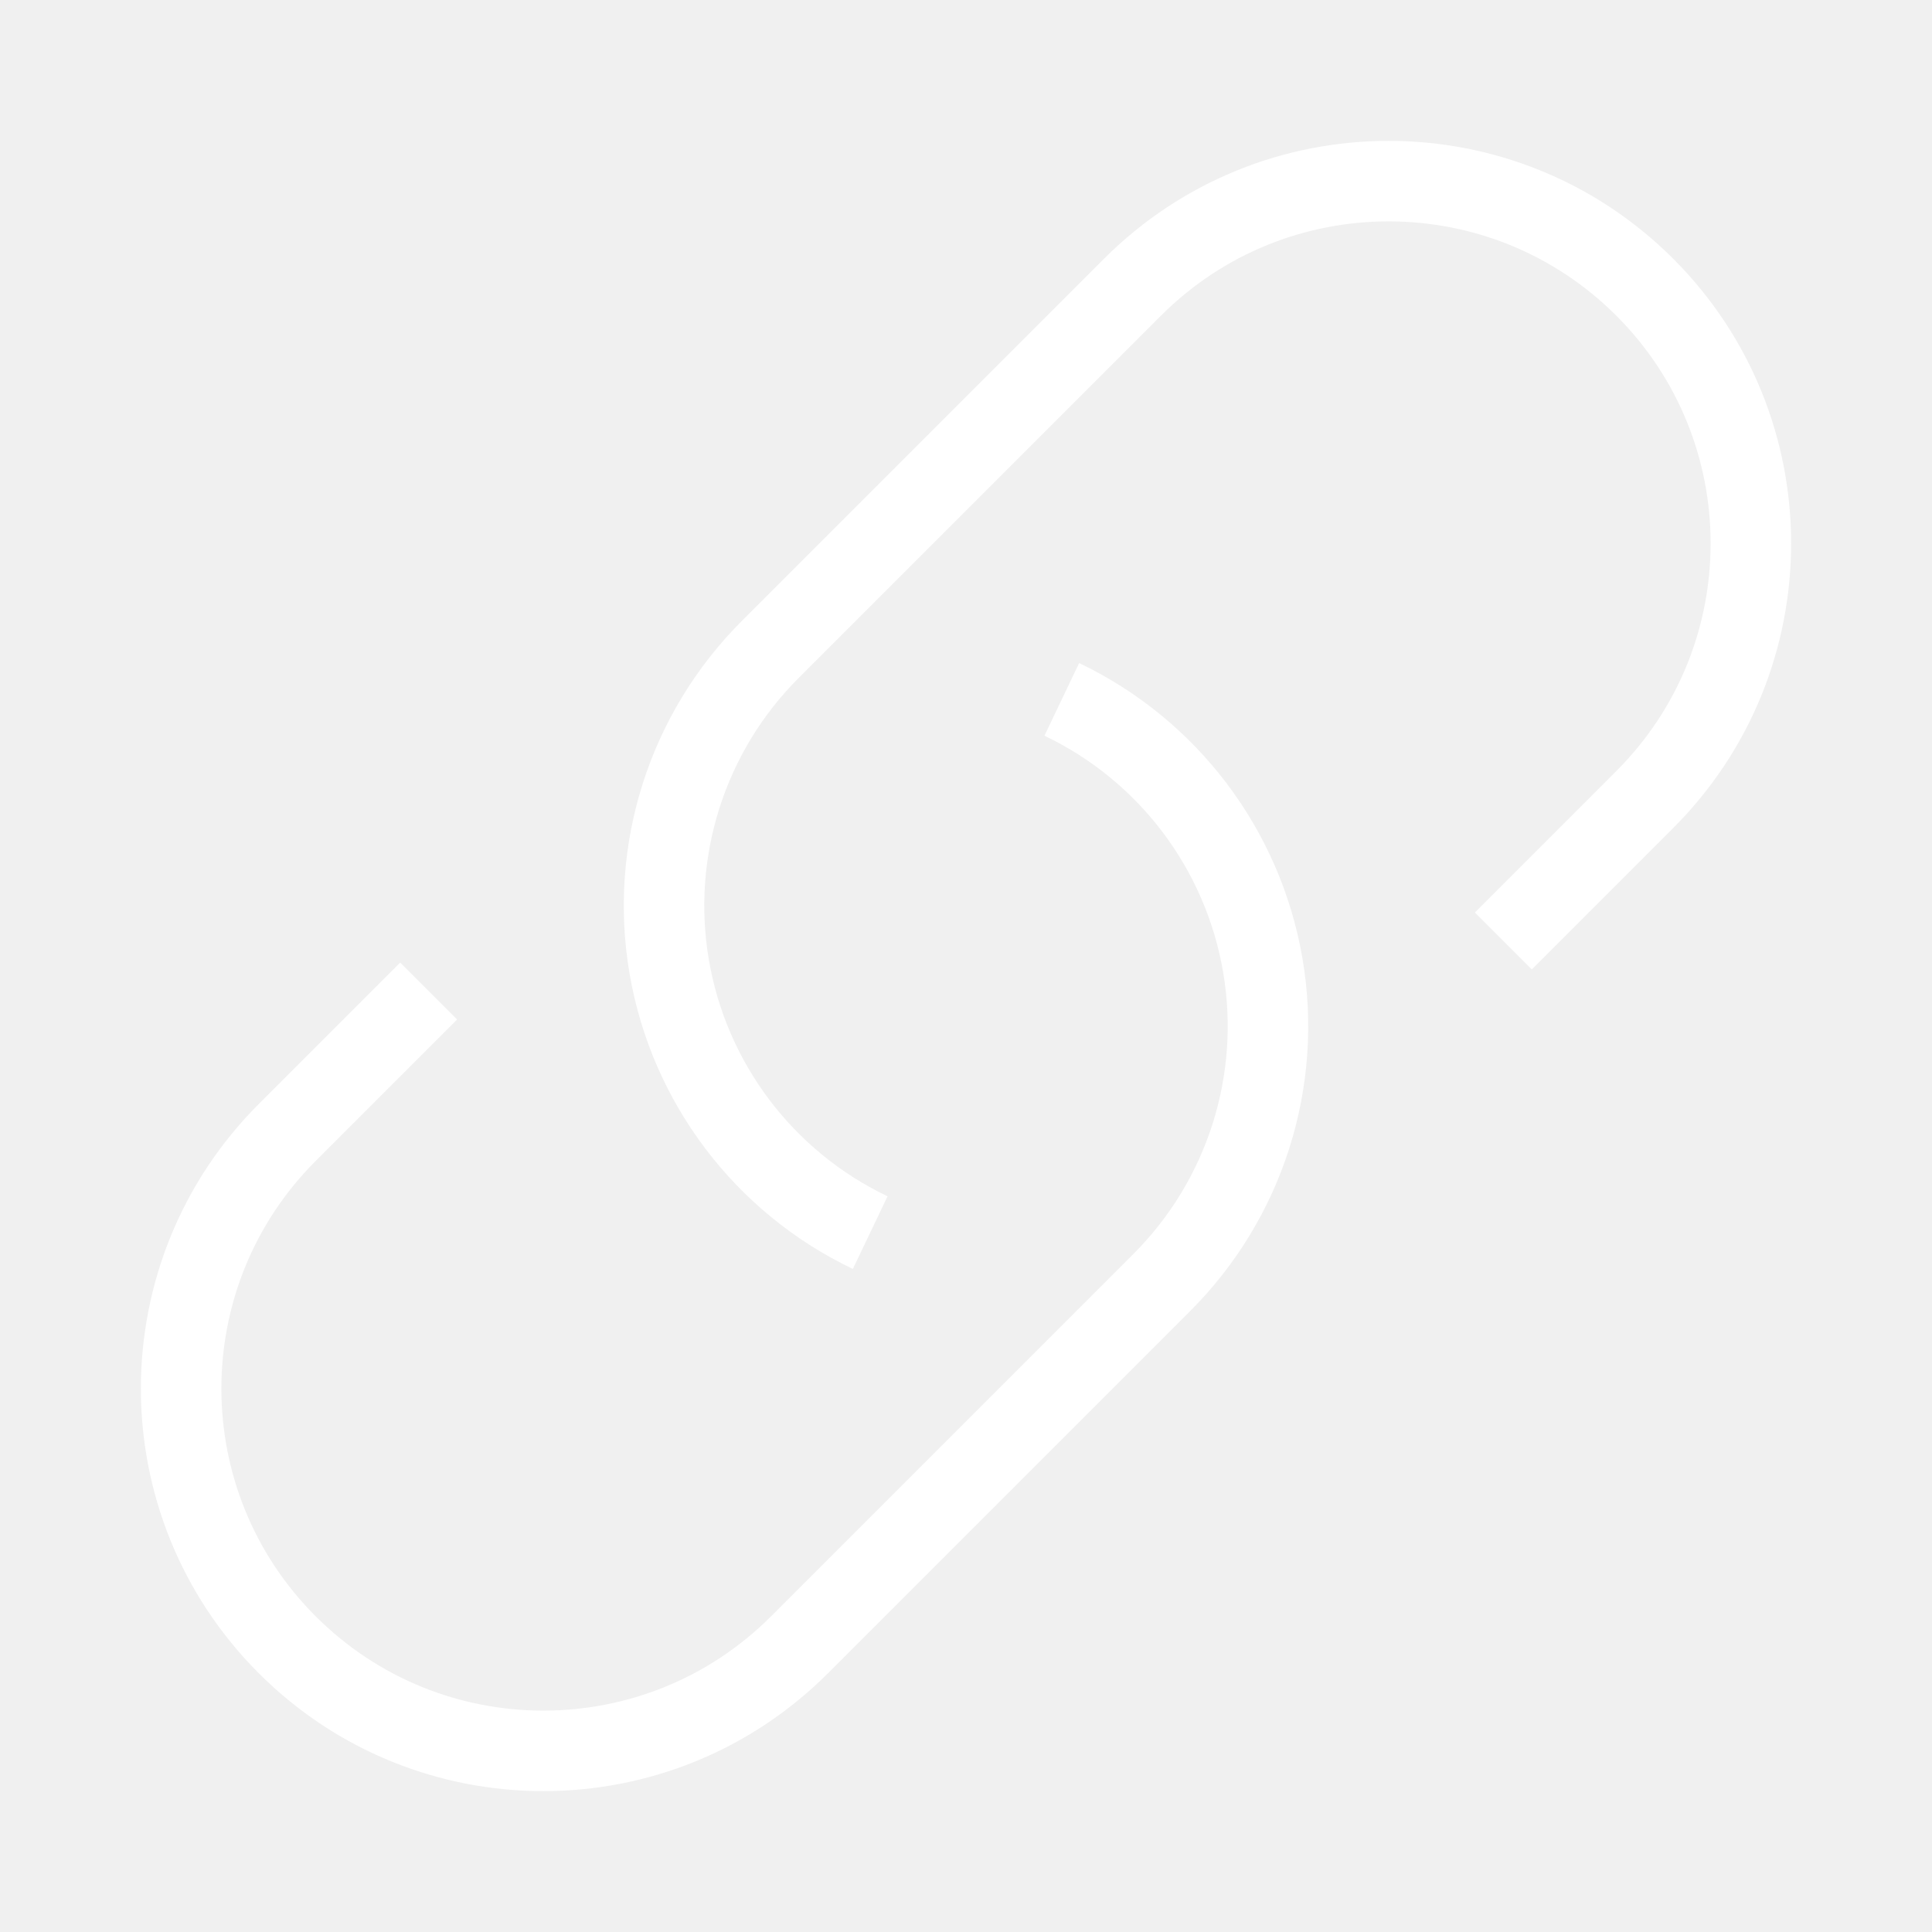
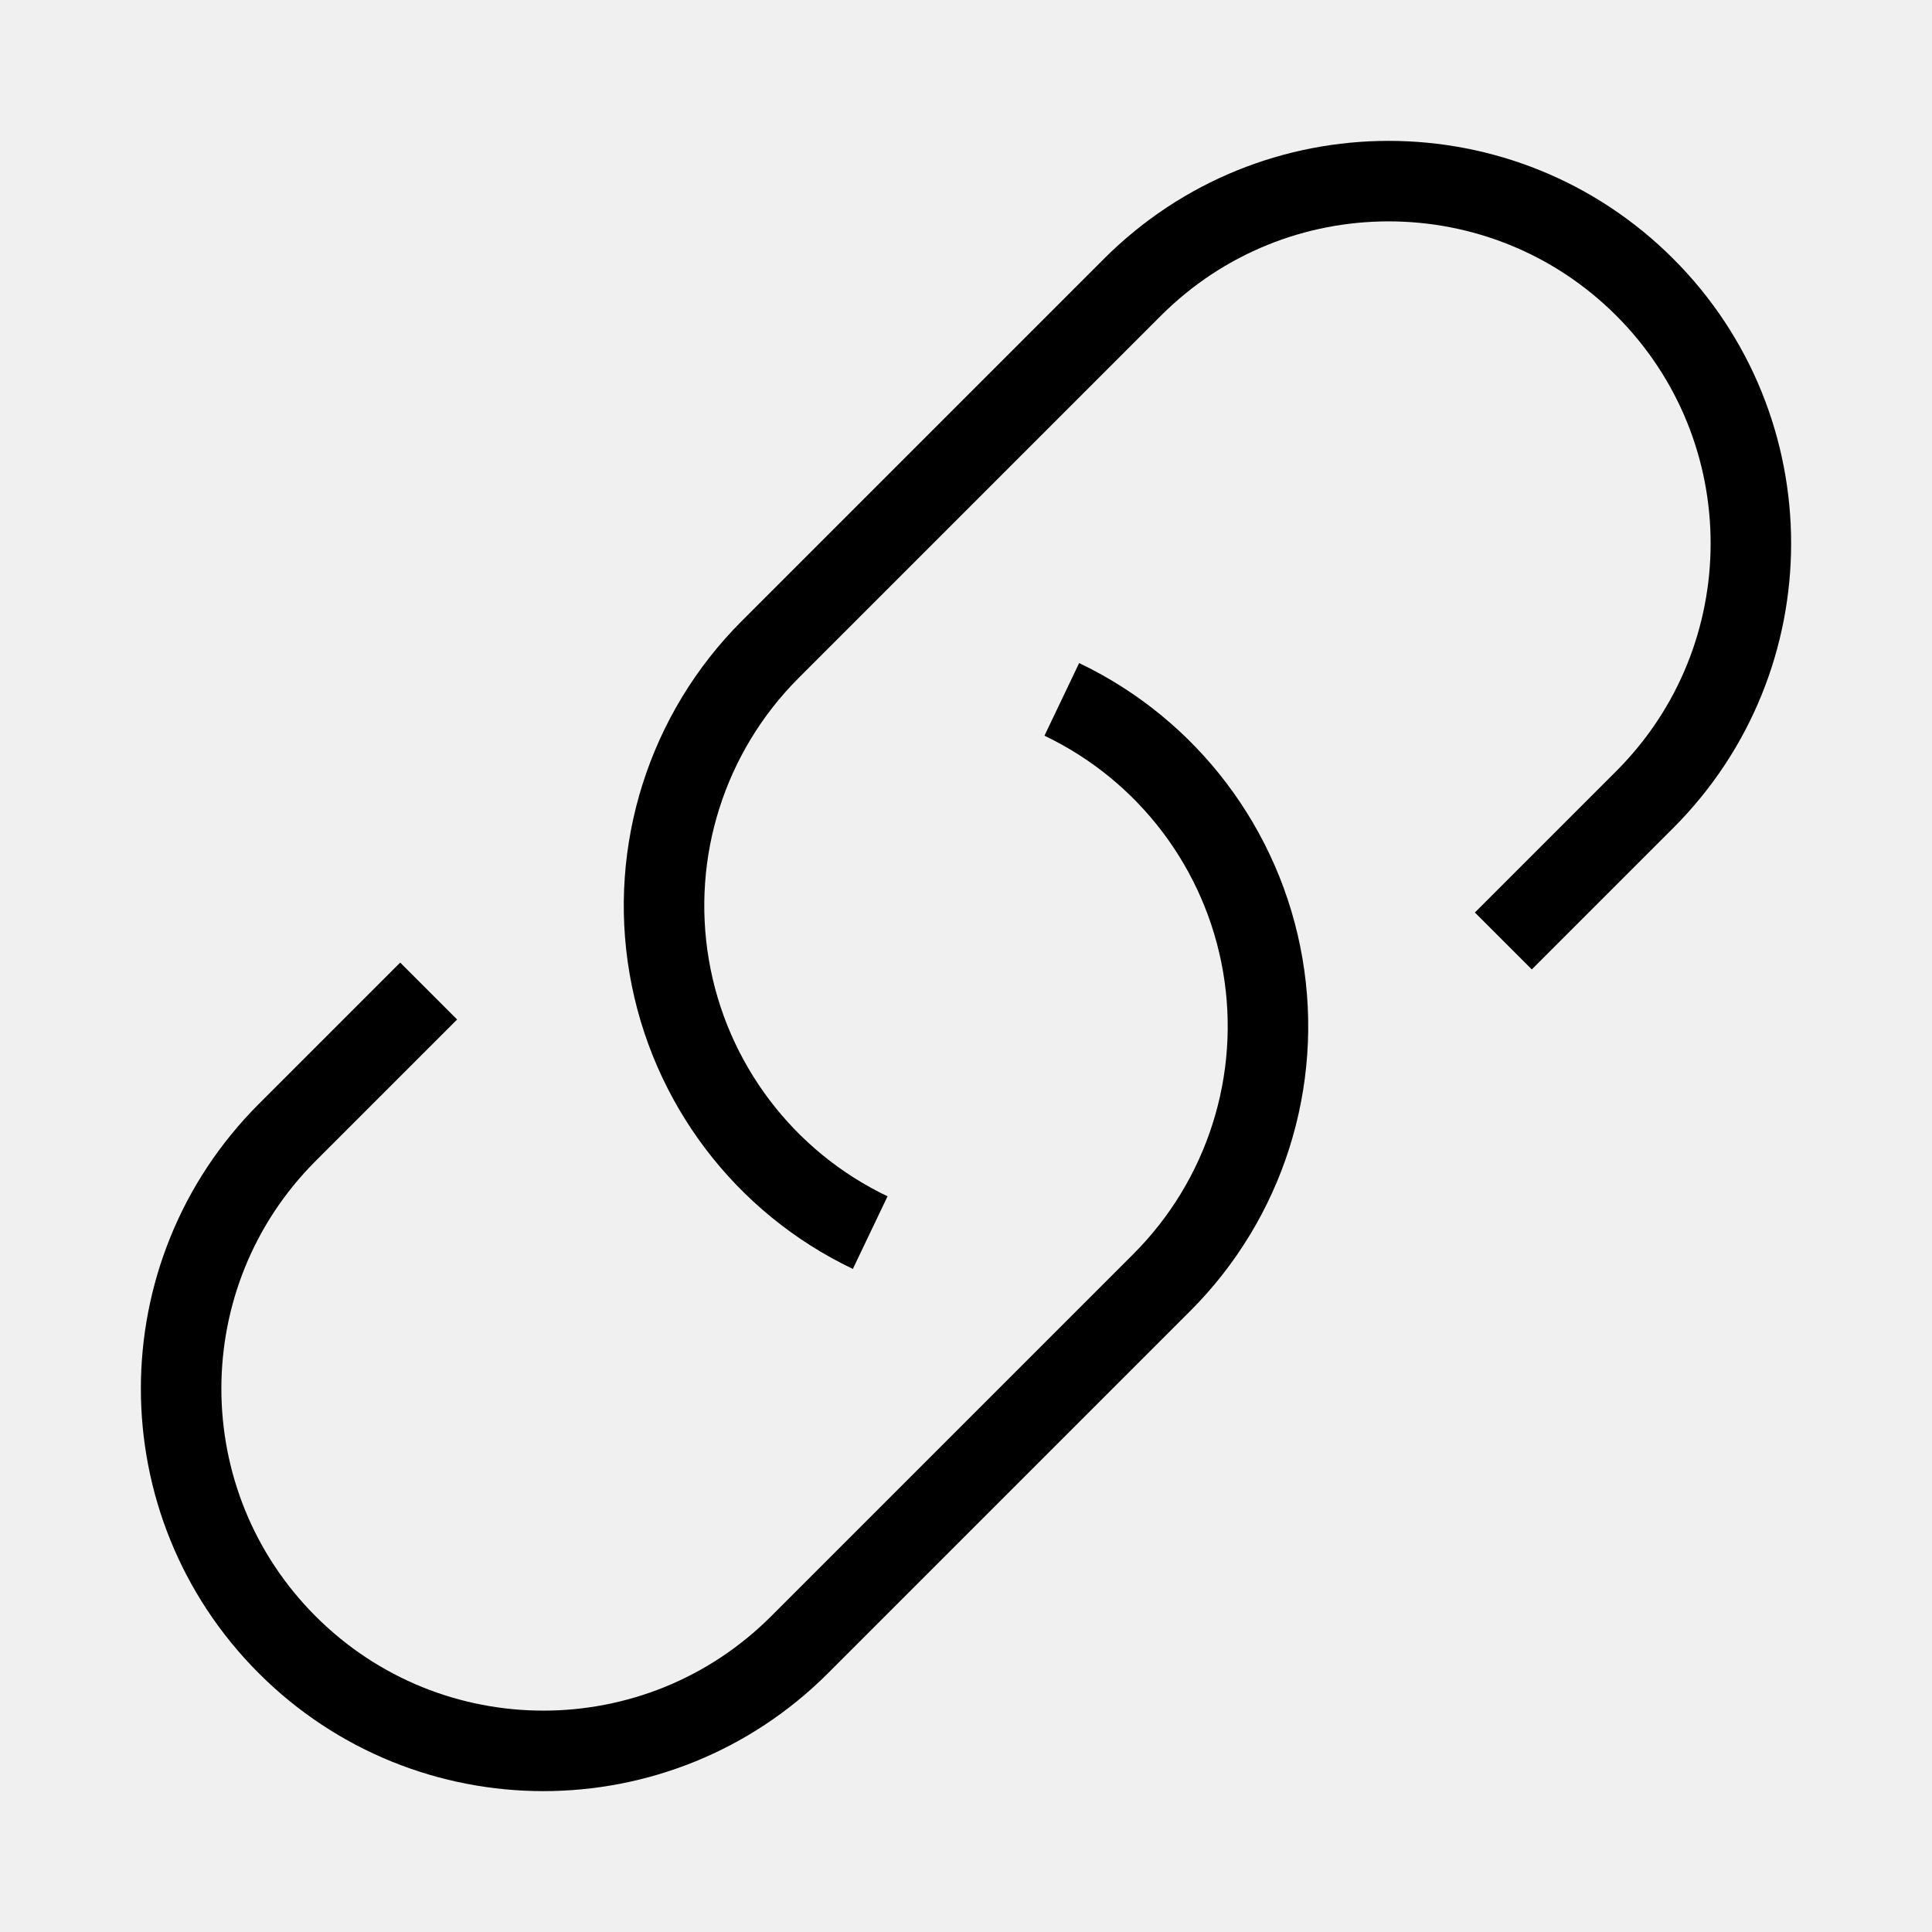
- <svg xmlns="http://www.w3.org/2000/svg" fill="none" viewBox="0 0 24 24" strokeWidth="2" stroke="#FFFFFF" className="w-6 h-6">
+ <svg xmlns="http://www.w3.org/2000/svg" fill="none" viewBox="0 0 24 24" strokeWidth="2" stroke="currentColor" className="w-6 h-6">
  <path strokeLinecap="round" strokeLinejoin="round" d="M13.19 8.688a4.5 4.5 0 011.242 7.244l-4.5 4.5a4.5 4.5 0 01-6.364-6.364l1.757-1.757m13.35-.622l1.757-1.757a4.5 4.5 0 00-6.364-6.364l-4.5 4.5a4.5 4.5 0 001.242 7.244" />
</svg>
